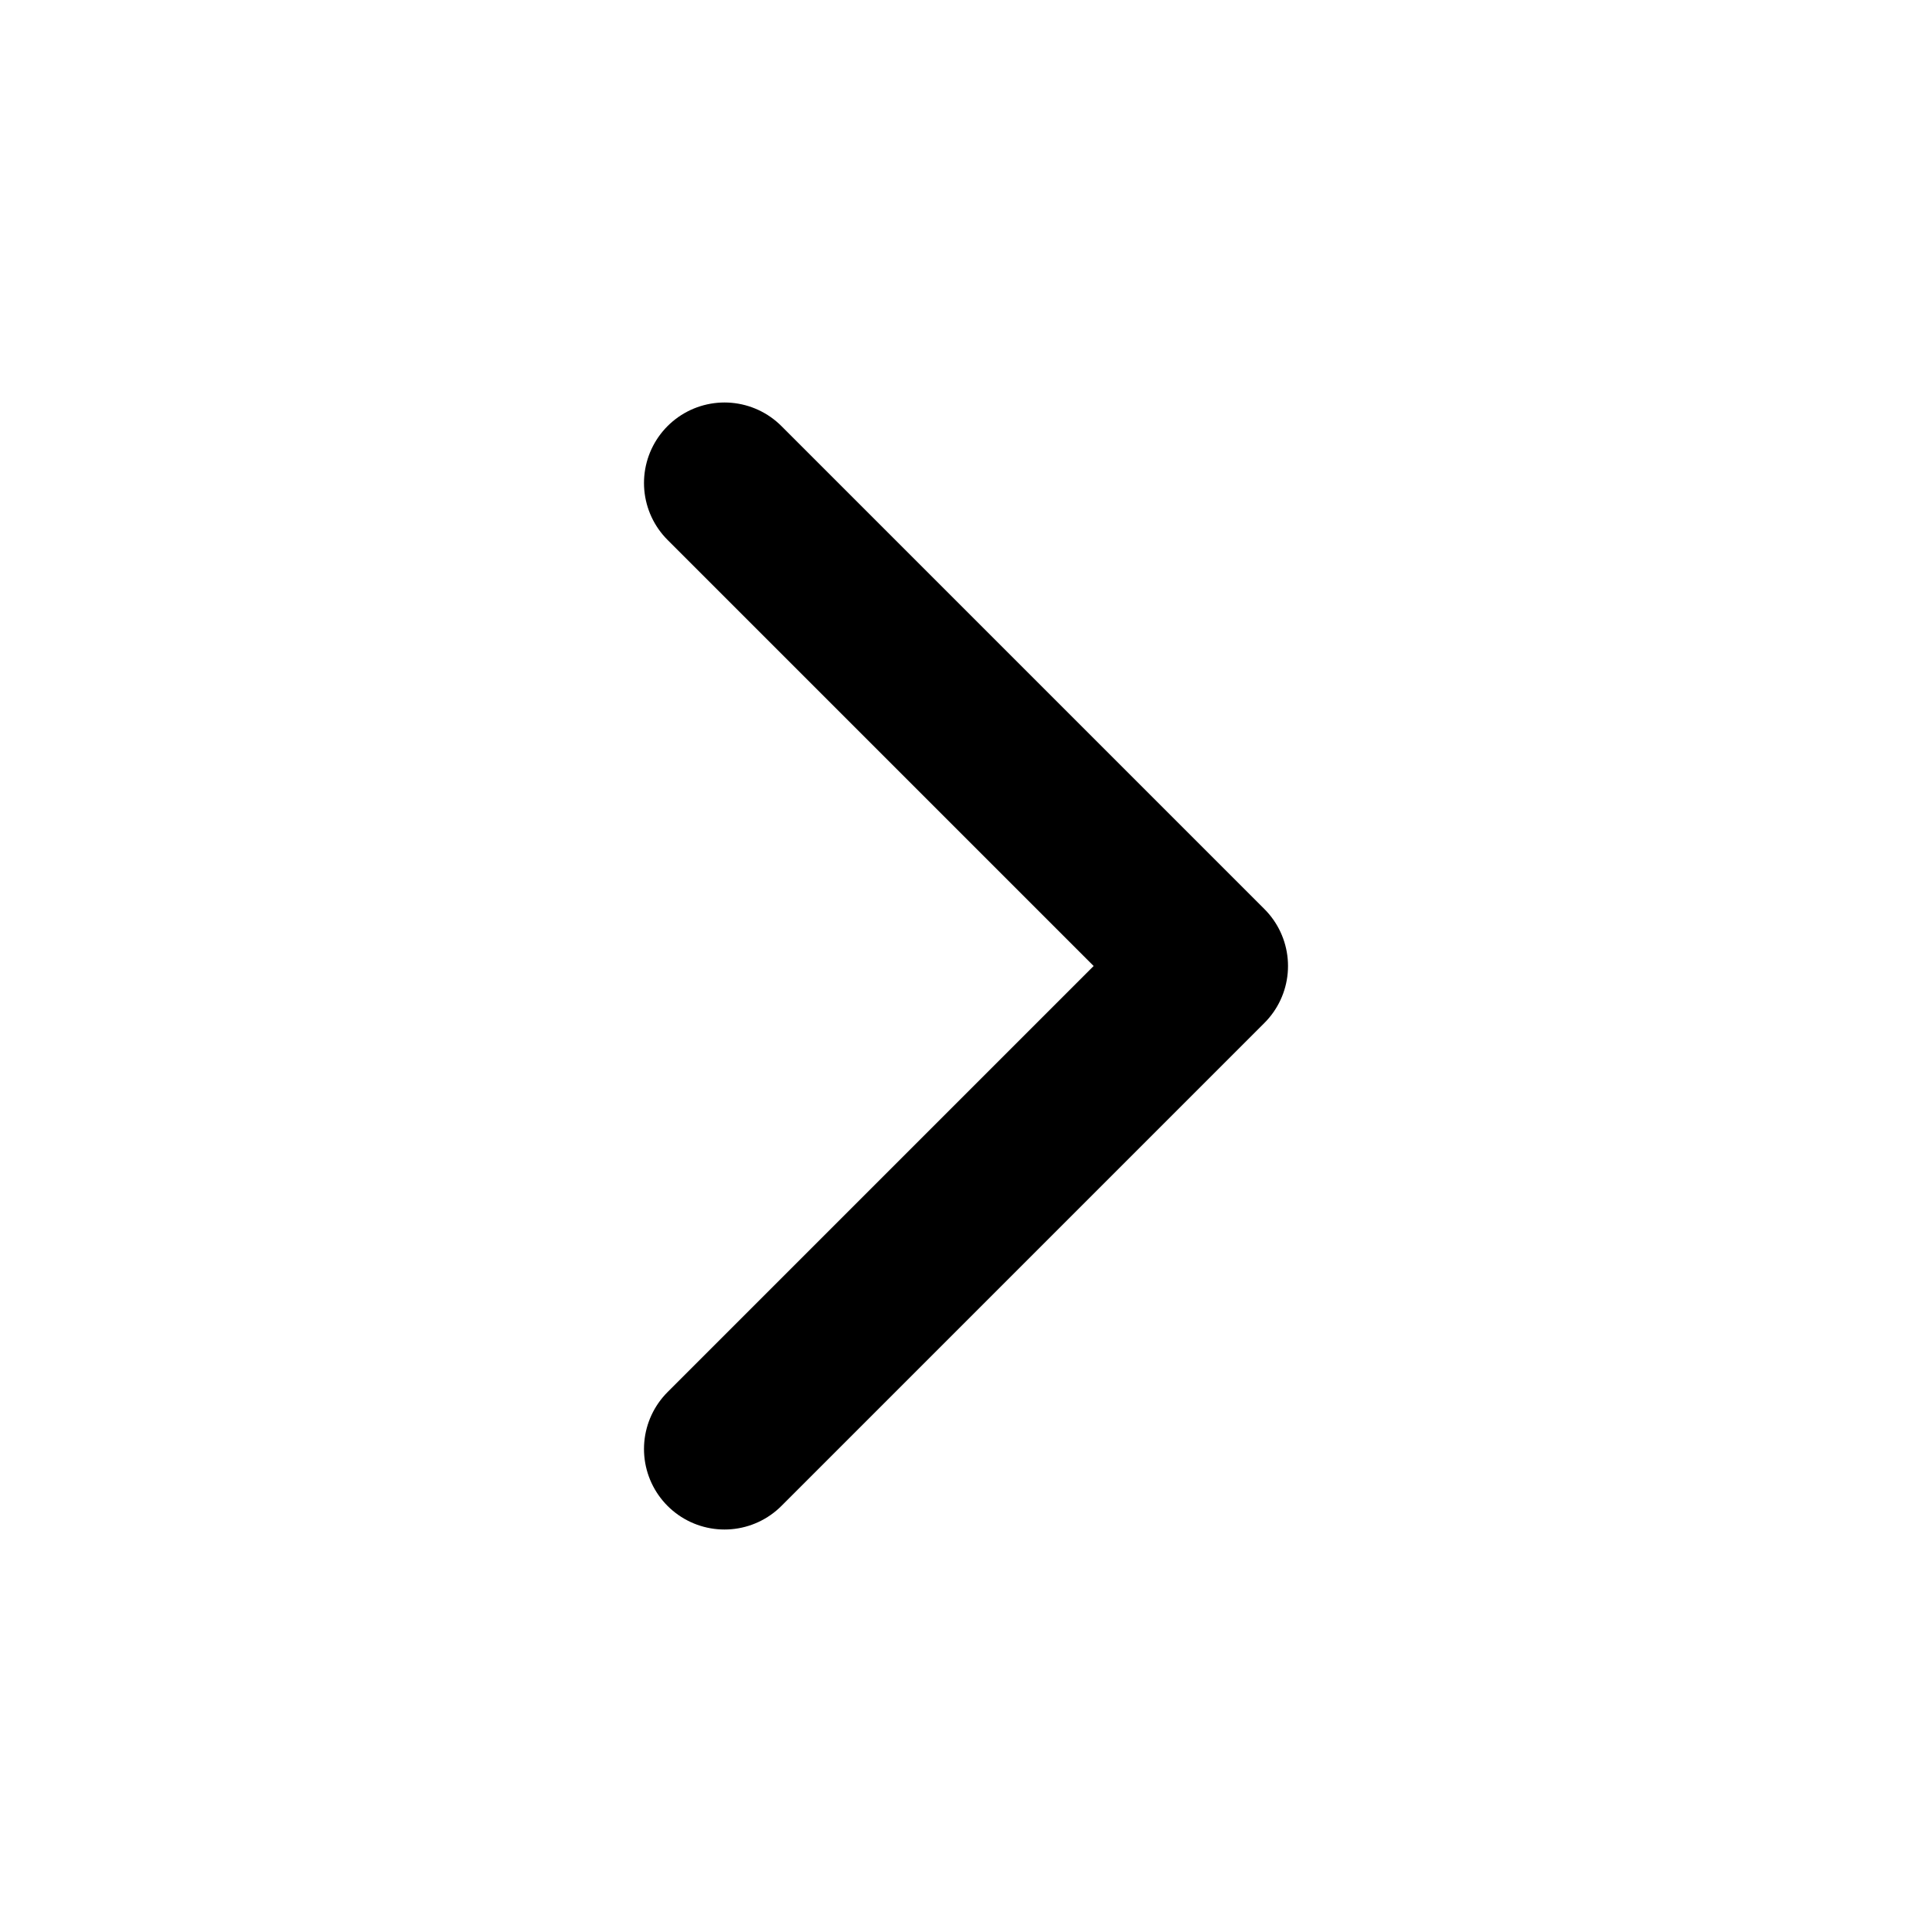
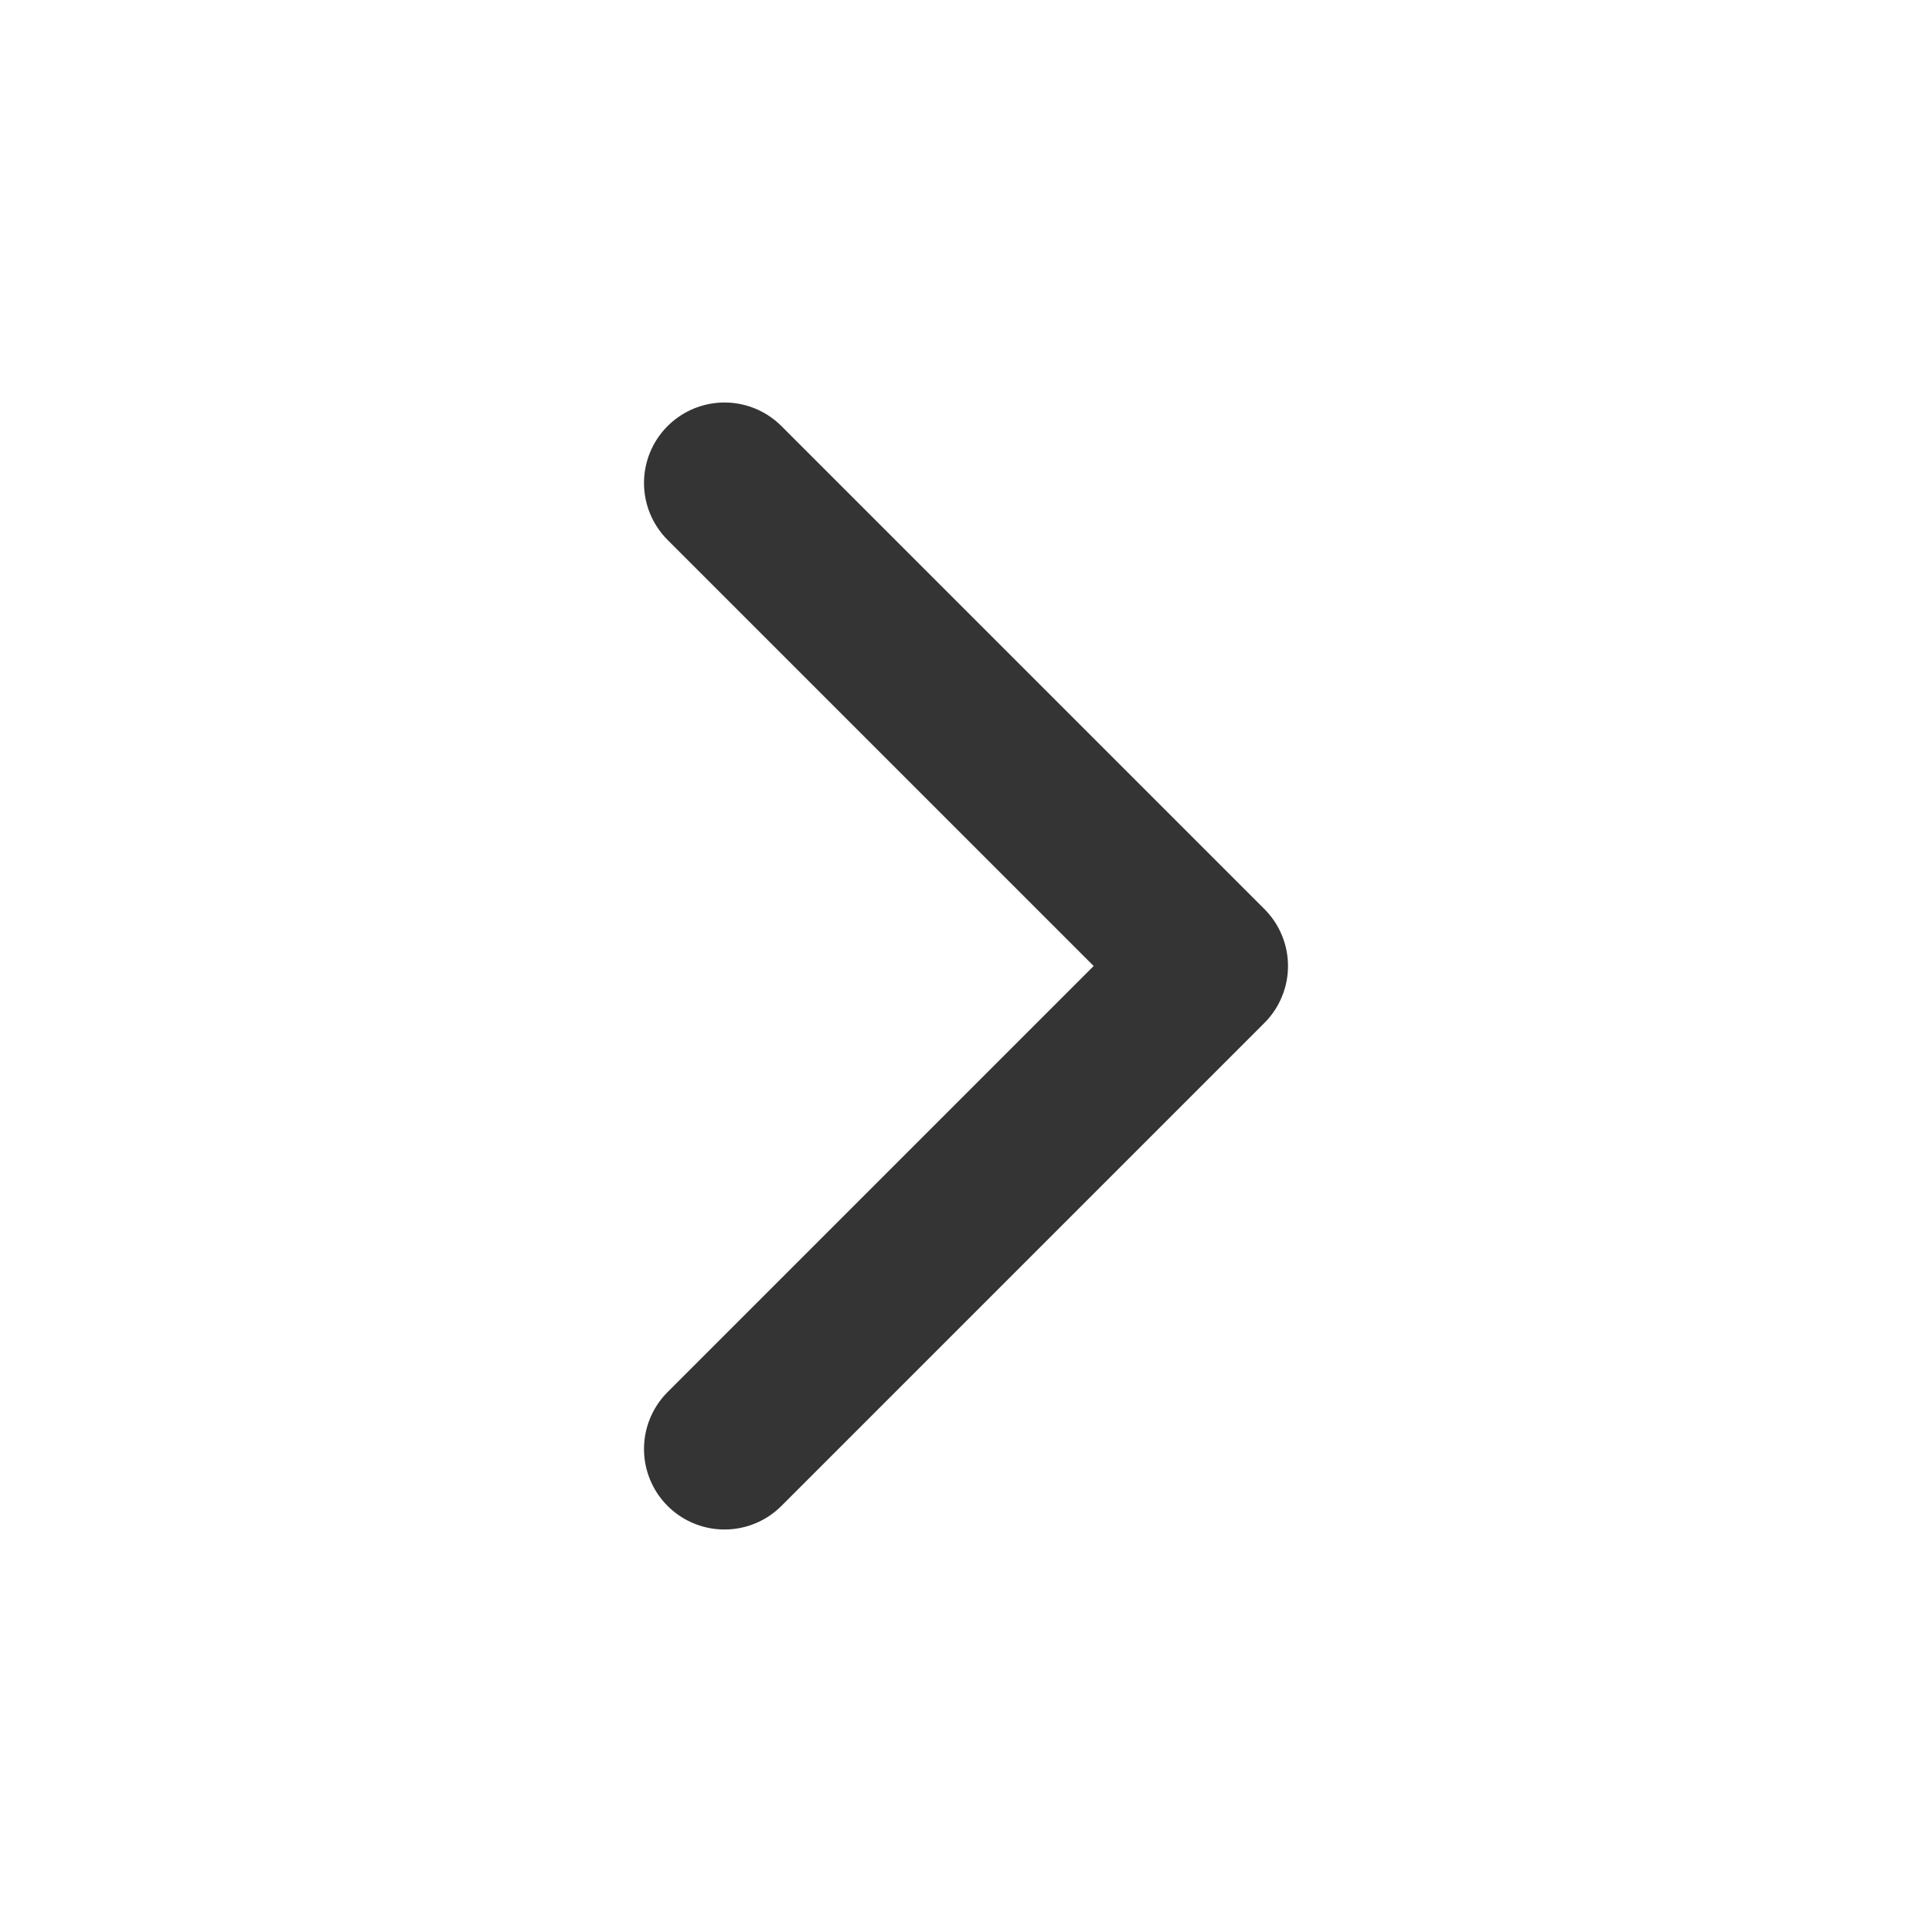
- <svg xmlns="http://www.w3.org/2000/svg" version="1.1" width="32" height="32" viewBox="0 0 32 32">
-   <path fill="none" stroke-linejoin="round" stroke-linecap="round" stroke-miterlimit="4" stroke-width="2.667" stroke="#000" d="M12 24l8-8-8-8" />
+ <svg xmlns="http://www.w3.org/2000/svg" width="18" height="18" fill="none">
+   <path stroke="#343434" stroke-linecap="round" stroke-linejoin="round" stroke-width="1.5" d="m6.75 13.5 4.5-4.5-4.5-4.5" />
</svg>
